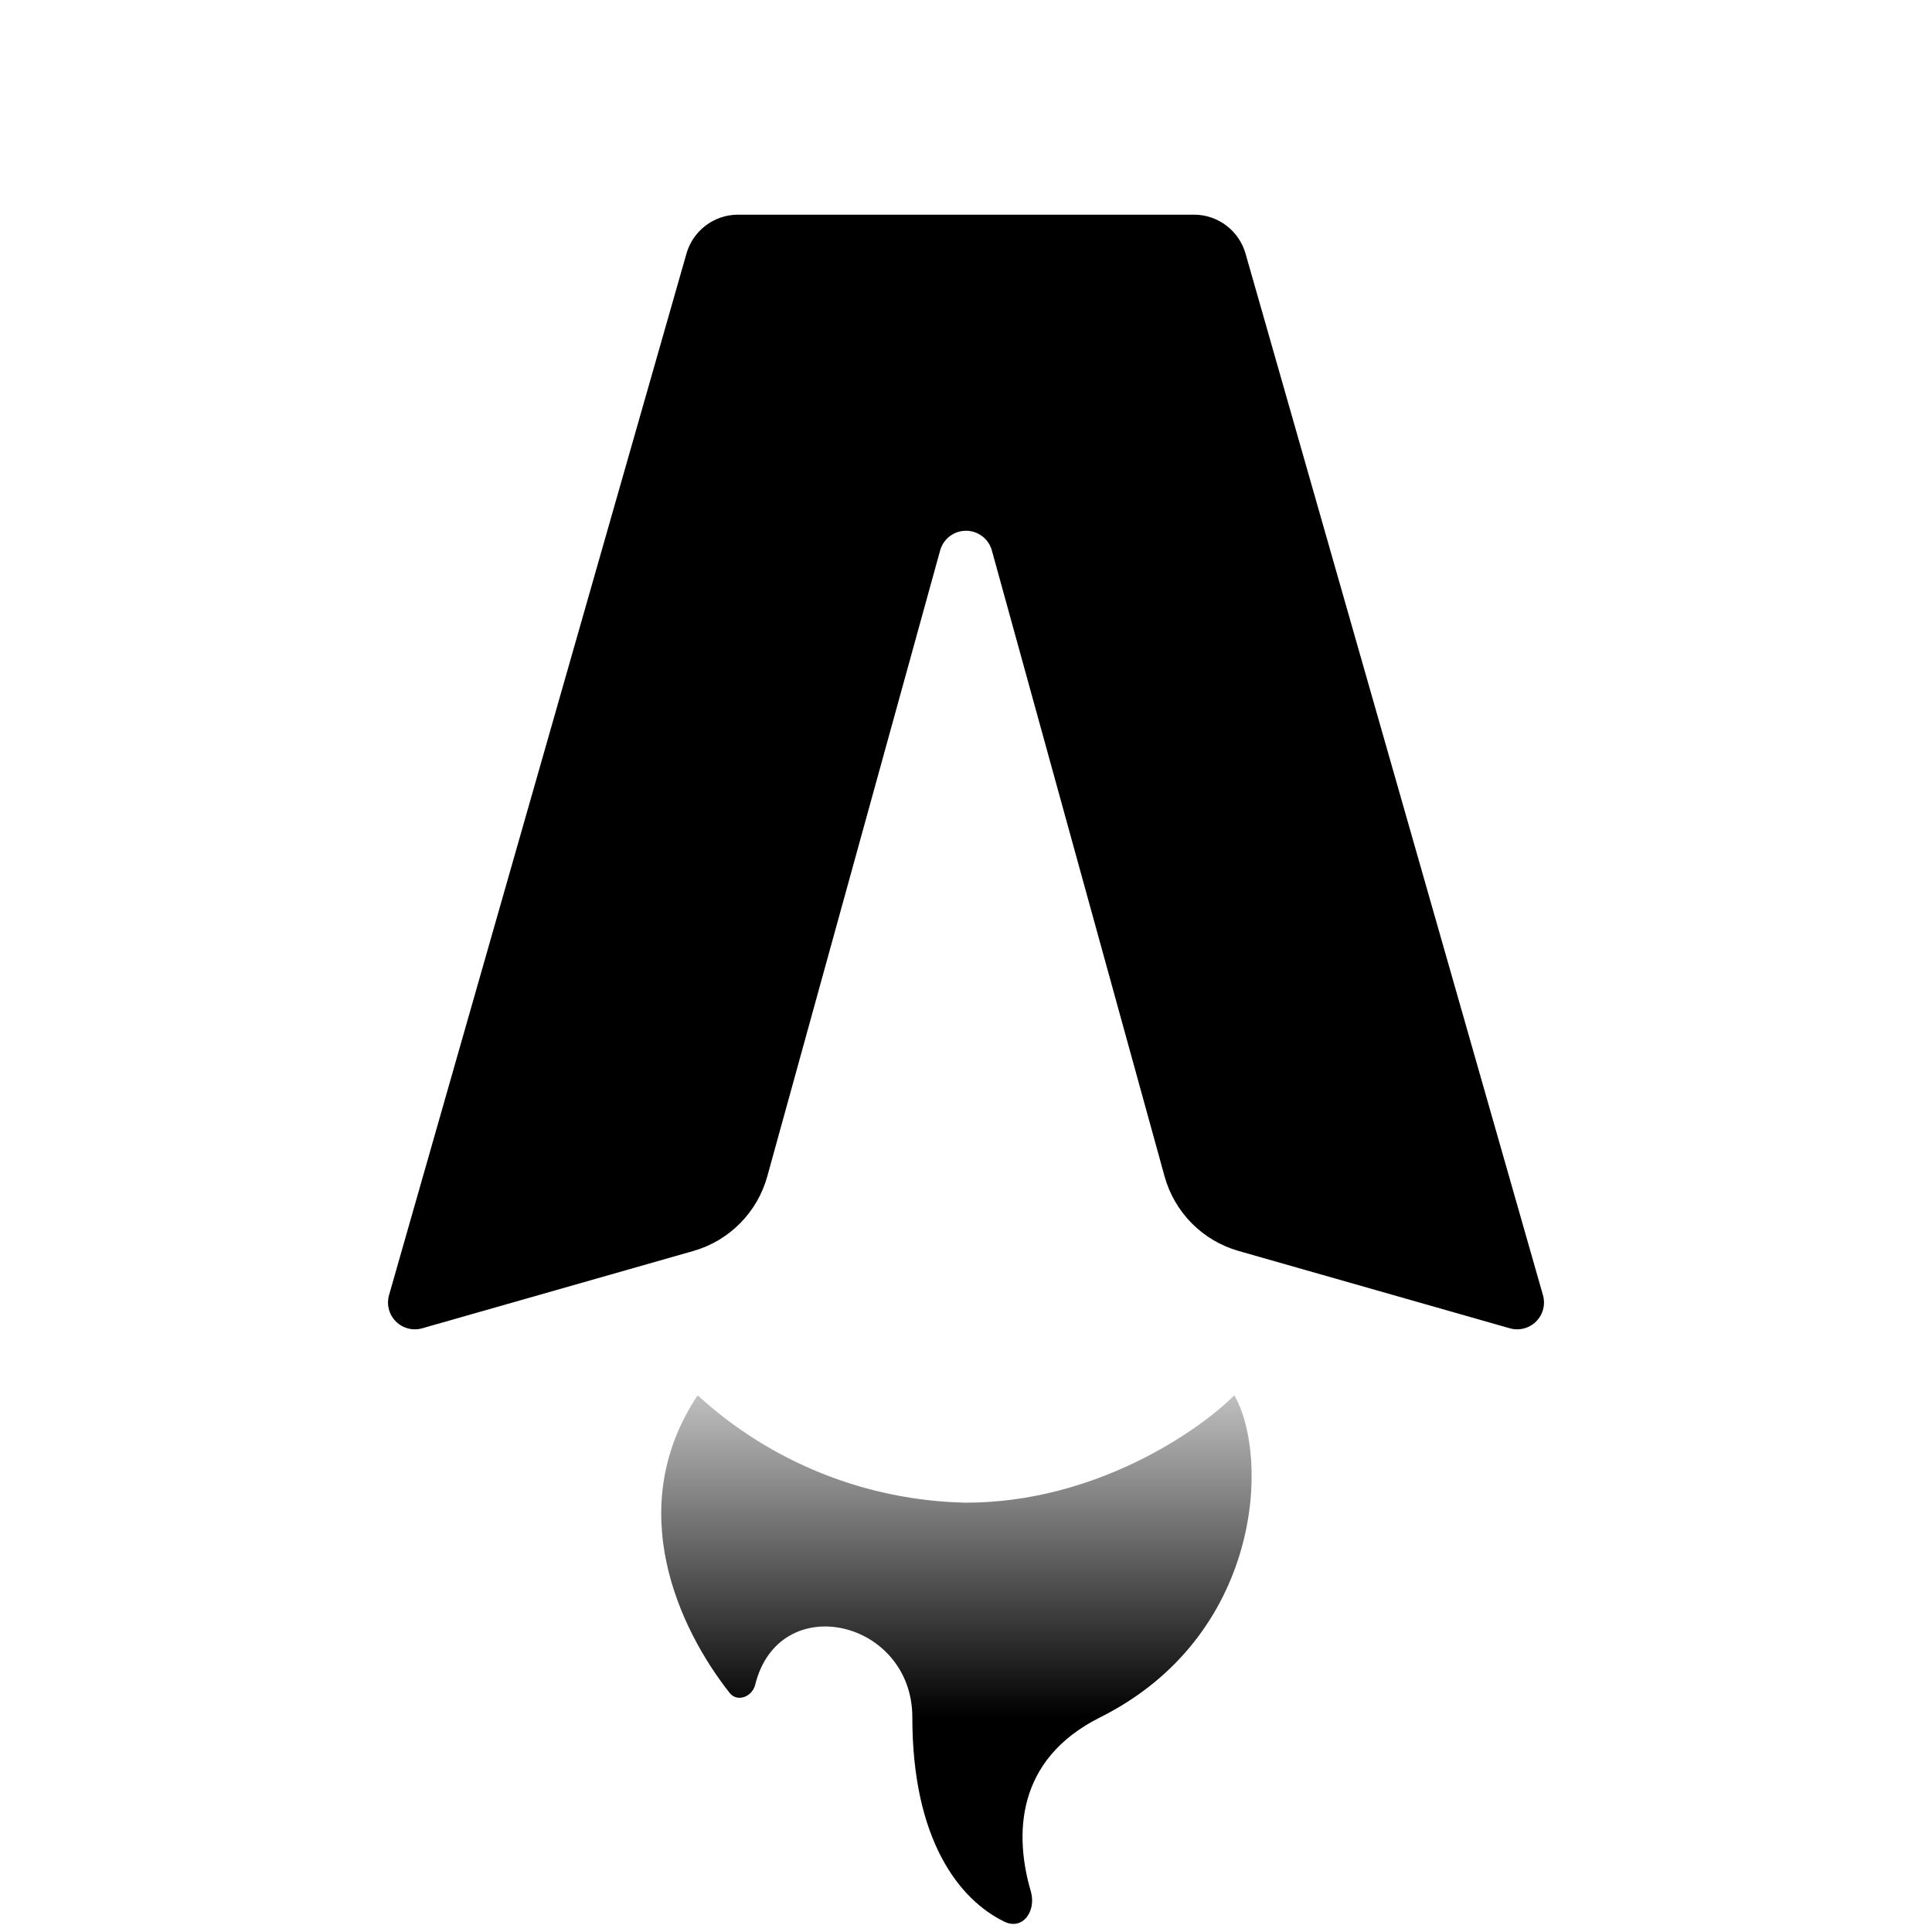
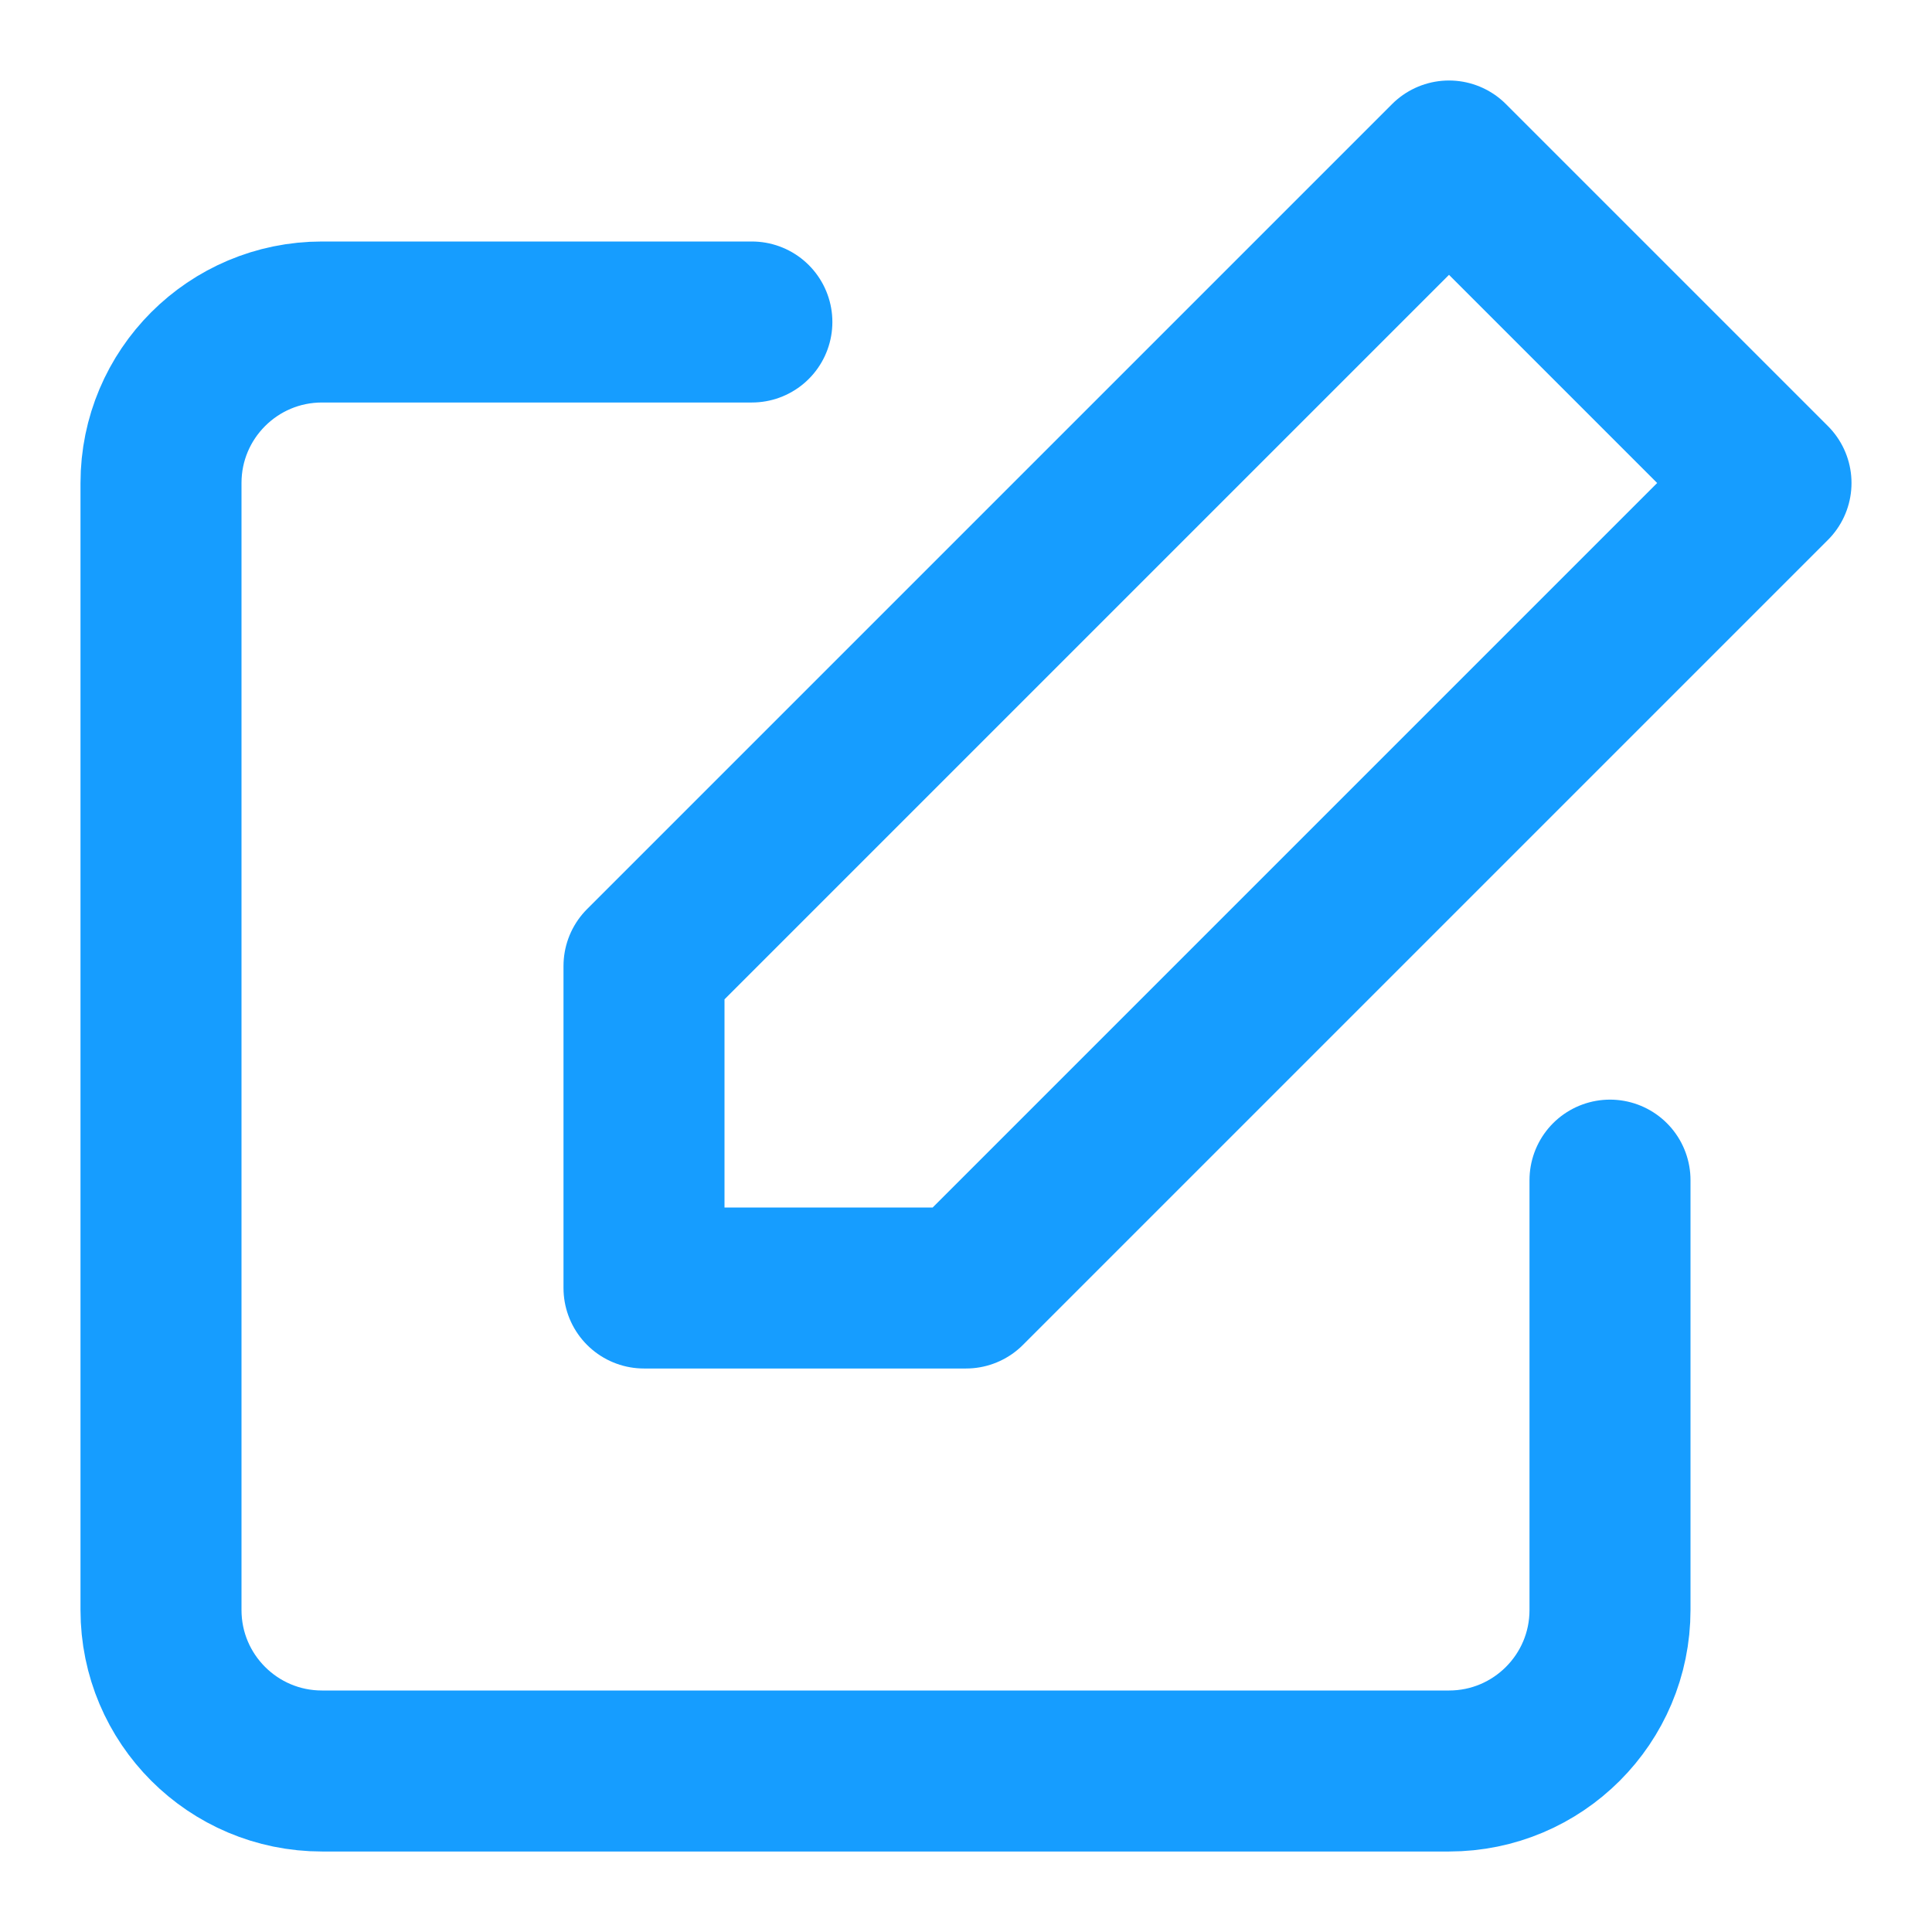
- <svg xmlns="http://www.w3.org/2000/svg" fill="none" viewBox="0 0 36 36">
-   <path fill="#000" d="M22.25 4h-8.5a1 1 0 0 0-.96.73l-5.54 19.4a.5.5 0 0 0 .62.62l5.05-1.44a2 2 0 0 0 1.38-1.4l3.22-11.66a.5.5 0 0 1 .96 0l3.22 11.67a2 2 0 0 0 1.38 1.39l5.05 1.44a.5.5 0 0 0 .62-.62l-5.54-19.4a1 1 0 0 0-.96-.73Z" />
-   <path fill="url(#gradient)" d="M18 28a7.63 7.63 0 0 1-5-2c-1.4 2.1-.35 4.35.6 5.55.14.17.41.07.47-.15.44-1.8 2.93-1.22 2.93.6 0 2.28.87 3.4 1.72 3.81.34.16.59-.2.49-.56-.31-1.05-.29-2.46 1.29-3.25 3-1.5 3.17-4.83 2.5-6-.67.67-2.6 2-5 2Z" />
-   <defs>
-     <linearGradient id="gradient" x1="16" x2="16" y1="32" y2="24" gradientUnits="userSpaceOnUse">
-       <stop stop-color="#000" />
-       <stop offset="1" stop-color="#000" stop-opacity="0" />
-     </linearGradient>
-   </defs>
+ <svg xmlns="http://www.w3.org/2000/svg" width="16" height="16" viewBox="0 0 24 24" fill="none" stroke="#169dff" stroke-width="2" stroke-linecap="round" stroke-linejoin="round">
+   <path d="M20 14.66V20a2 2 0 0 1-2 2H4a2 2 0 0 1-2-2V6a2 2 0 0 1 2-2h5.34" />
+   <polygon points="18 2 22 6 12 16 8 16 8 12 18 2" />
  <style>
    @media (prefers-color-scheme:dark){:root{filter:invert(100%)}}
  </style>
</svg>
